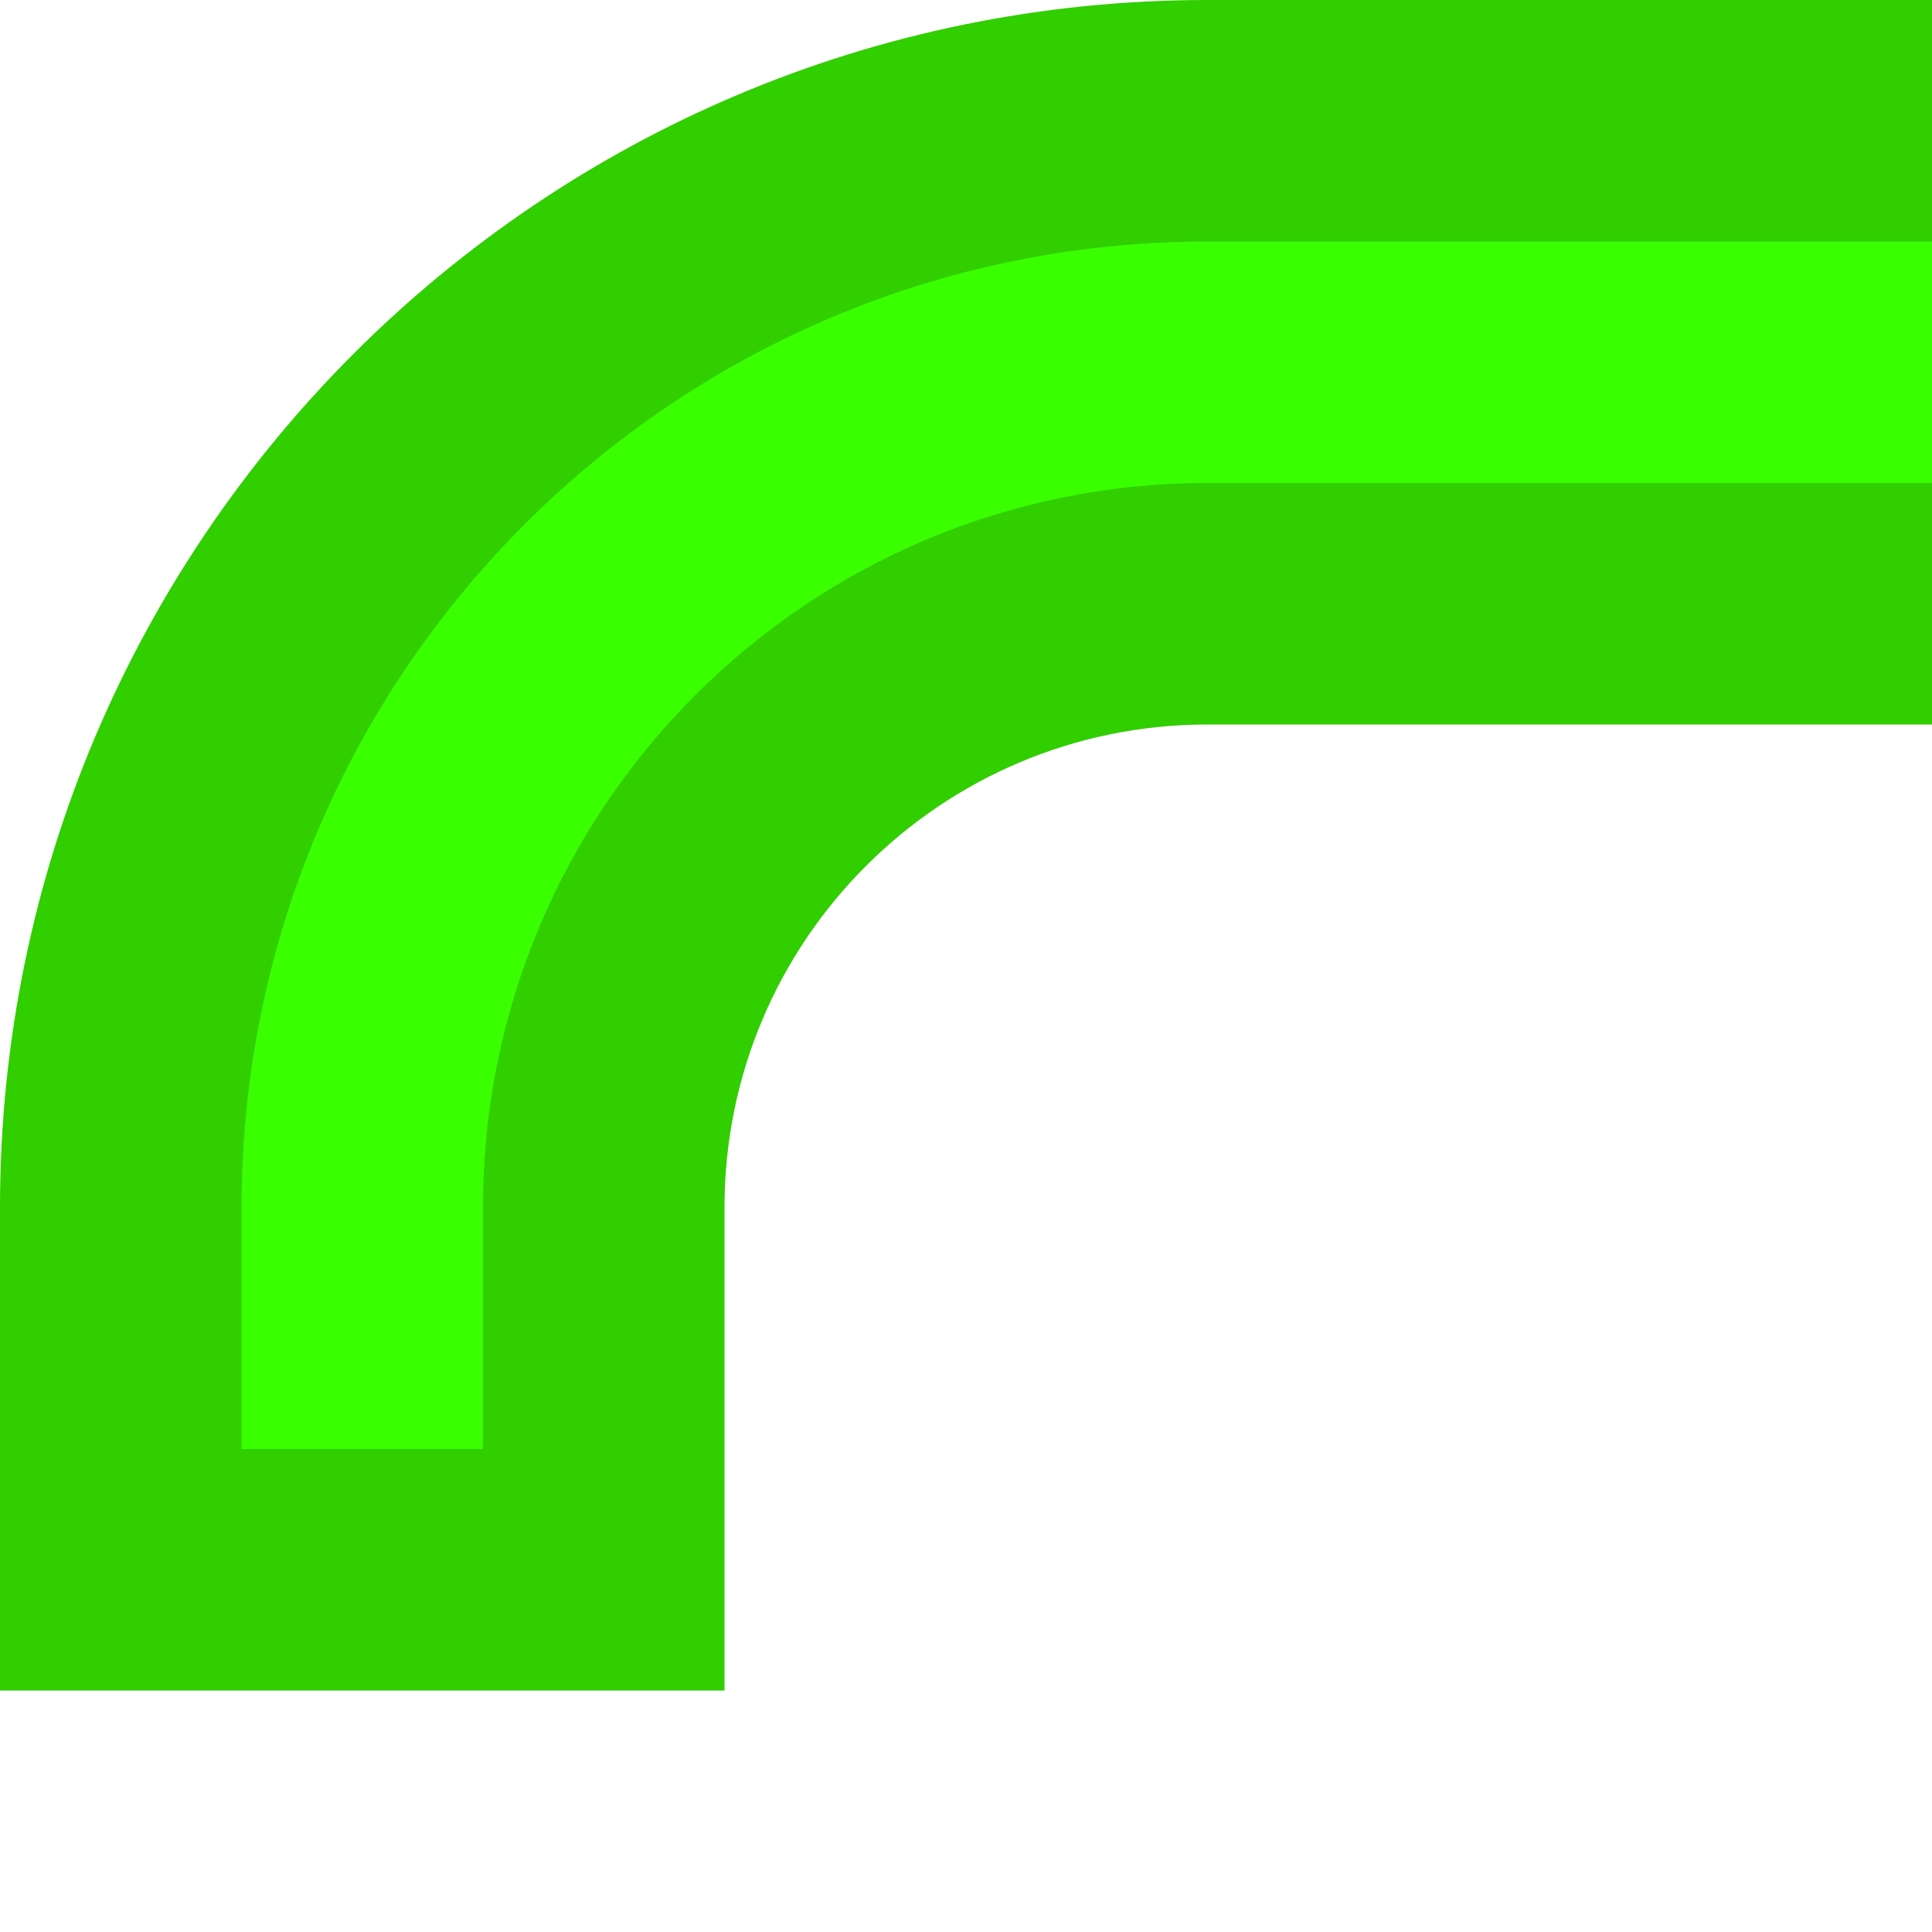
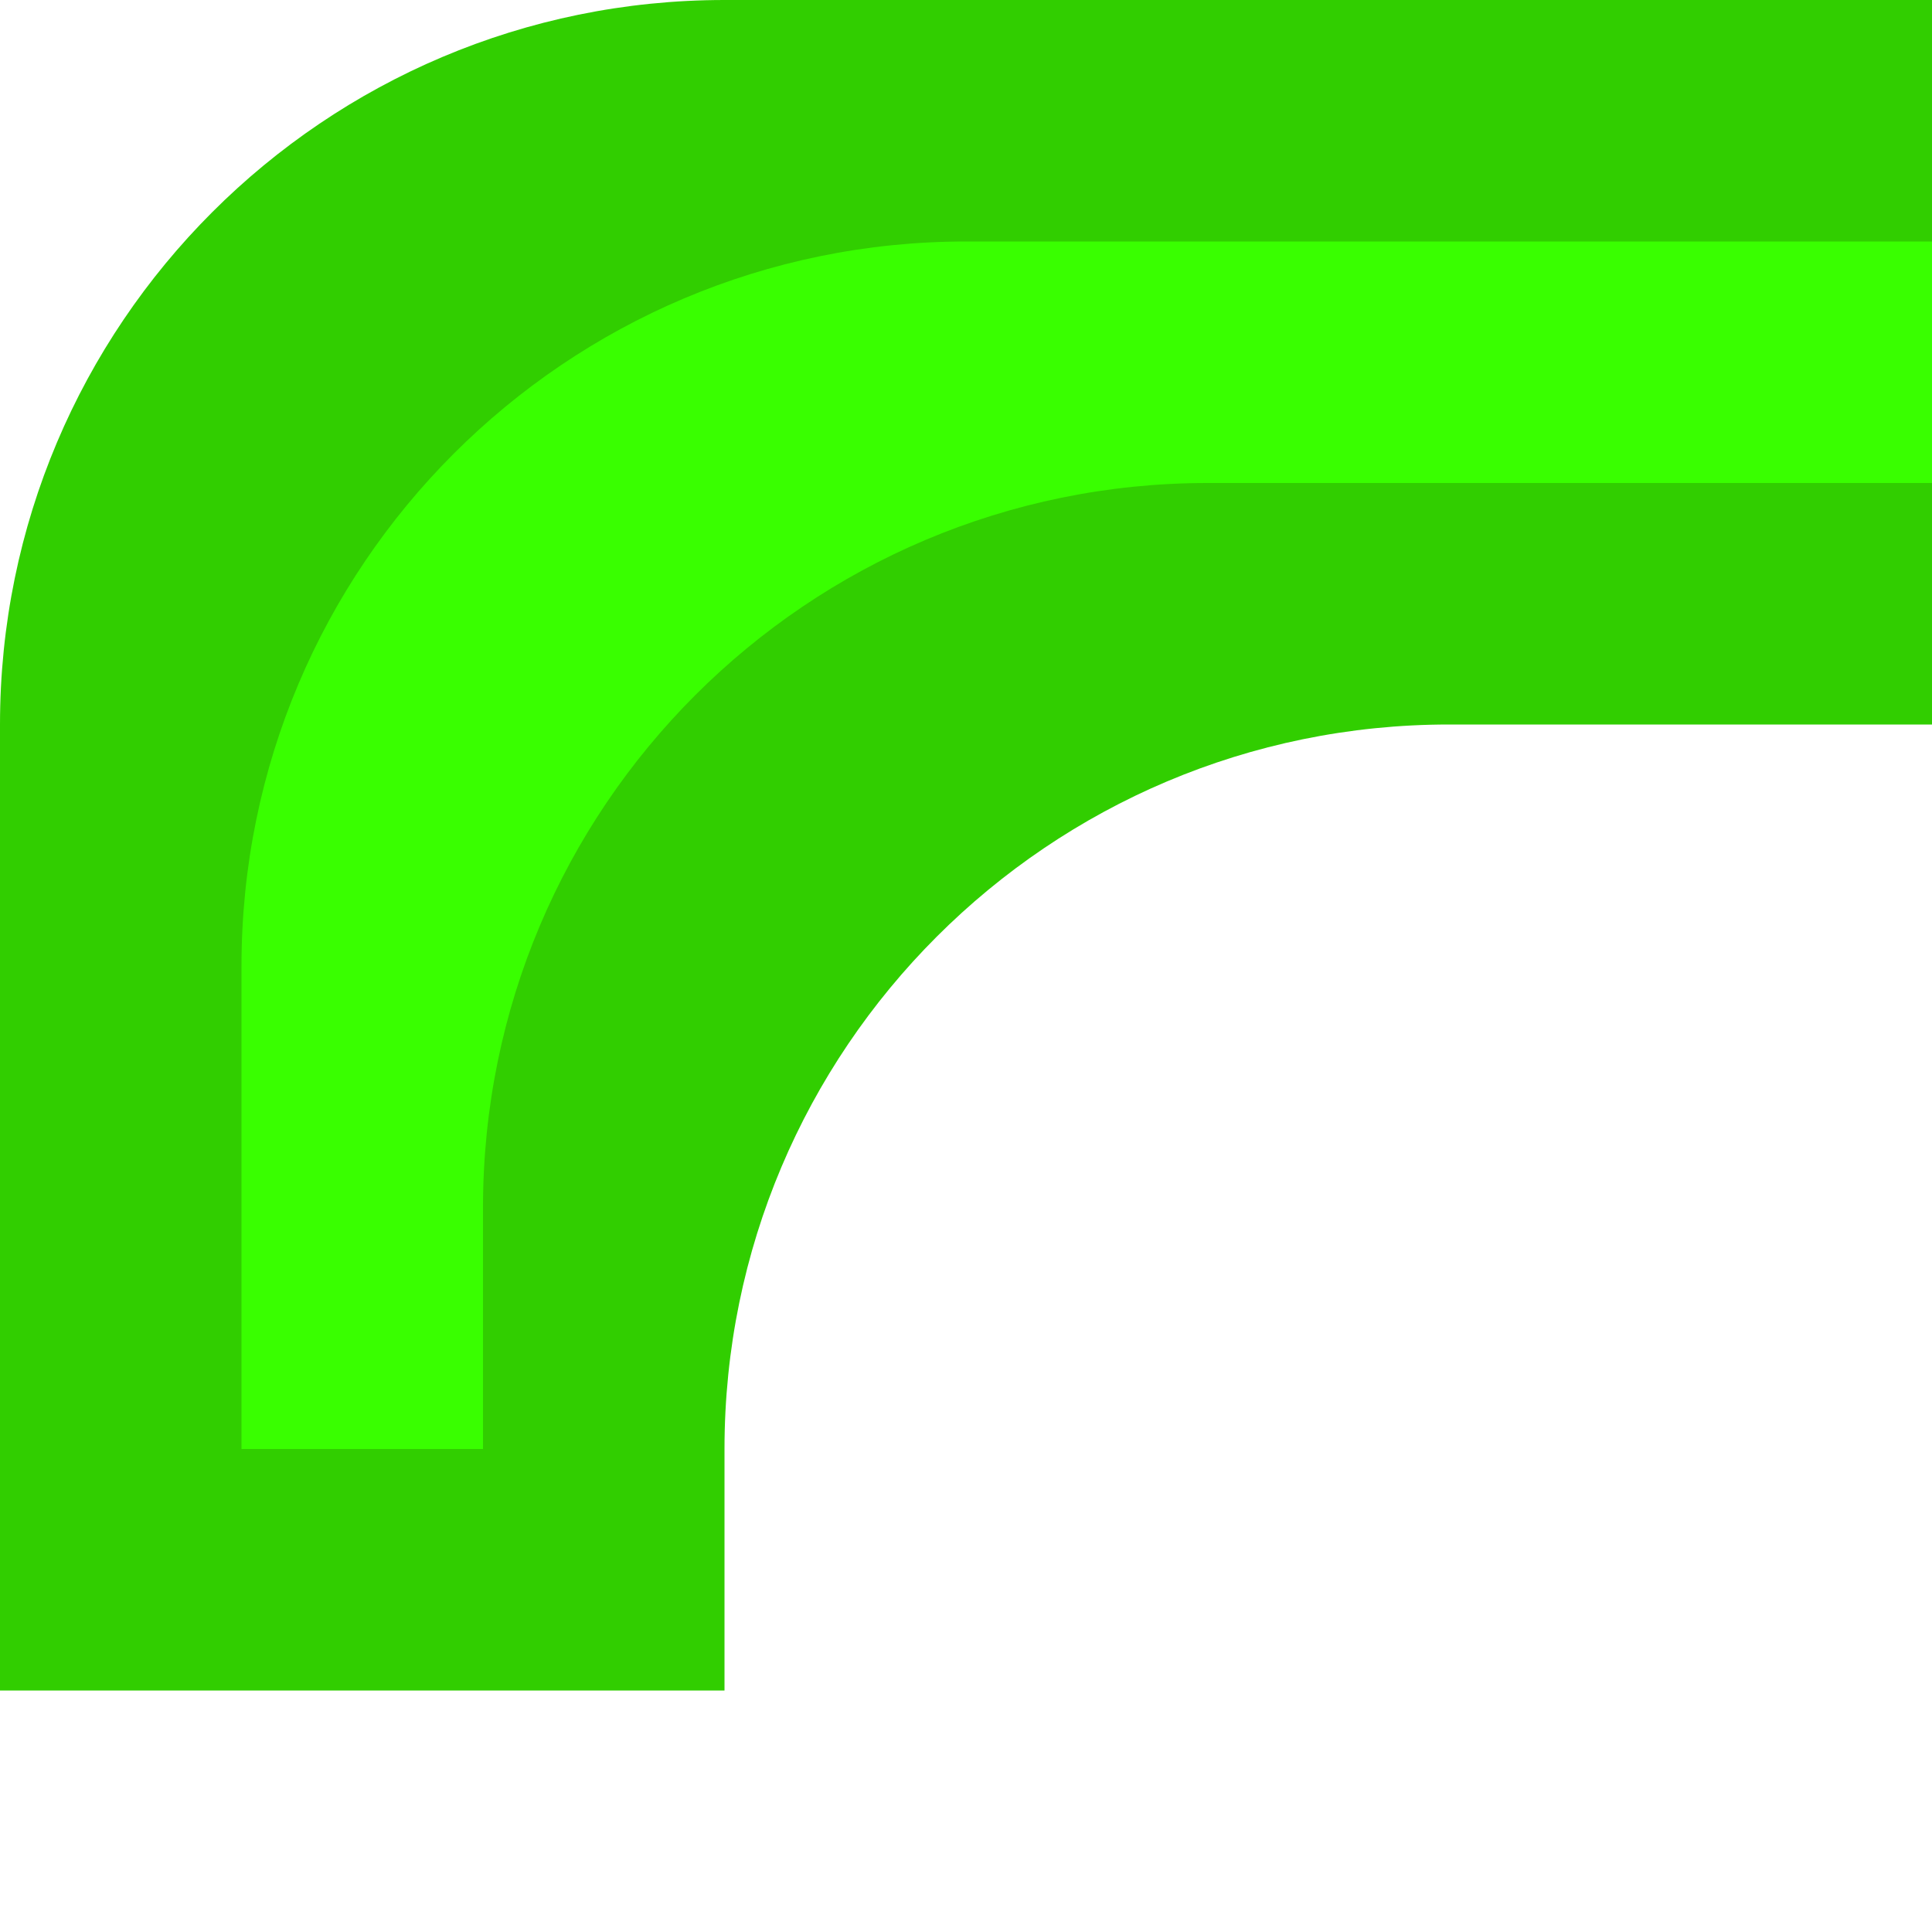
<svg xmlns="http://www.w3.org/2000/svg" width="64" height="64" viewBox="0 0 8 8">
-   <path d="M0 7 V5 A5 5 0 0 1 5 0 H8 V3 H5 A2 2 0 0 0 3 5 V7 Z" fill="#31ce00" data-color="12" />
-   <path d="M1 6 V5 A4 4 0 0 1 5 1 H8 V2 H5 A3 3 0 0 0 2 5 V6 Z" fill="#39ff00" data-color="13" />
+   <path d="M0 7 V3 A3 3 0 0 1 3 0 H8 V3 H6 A3 3 0 0 0 3 6 V7 Z" fill="#31ce00" data-color="12" />
+   <path d="M1 6 V4 A3 3 0 0 1 4 1 H8 V2 H5 A3 3 0 0 0 2 5 V6 Z" fill="#39ff00" data-color="13" />
</svg>
